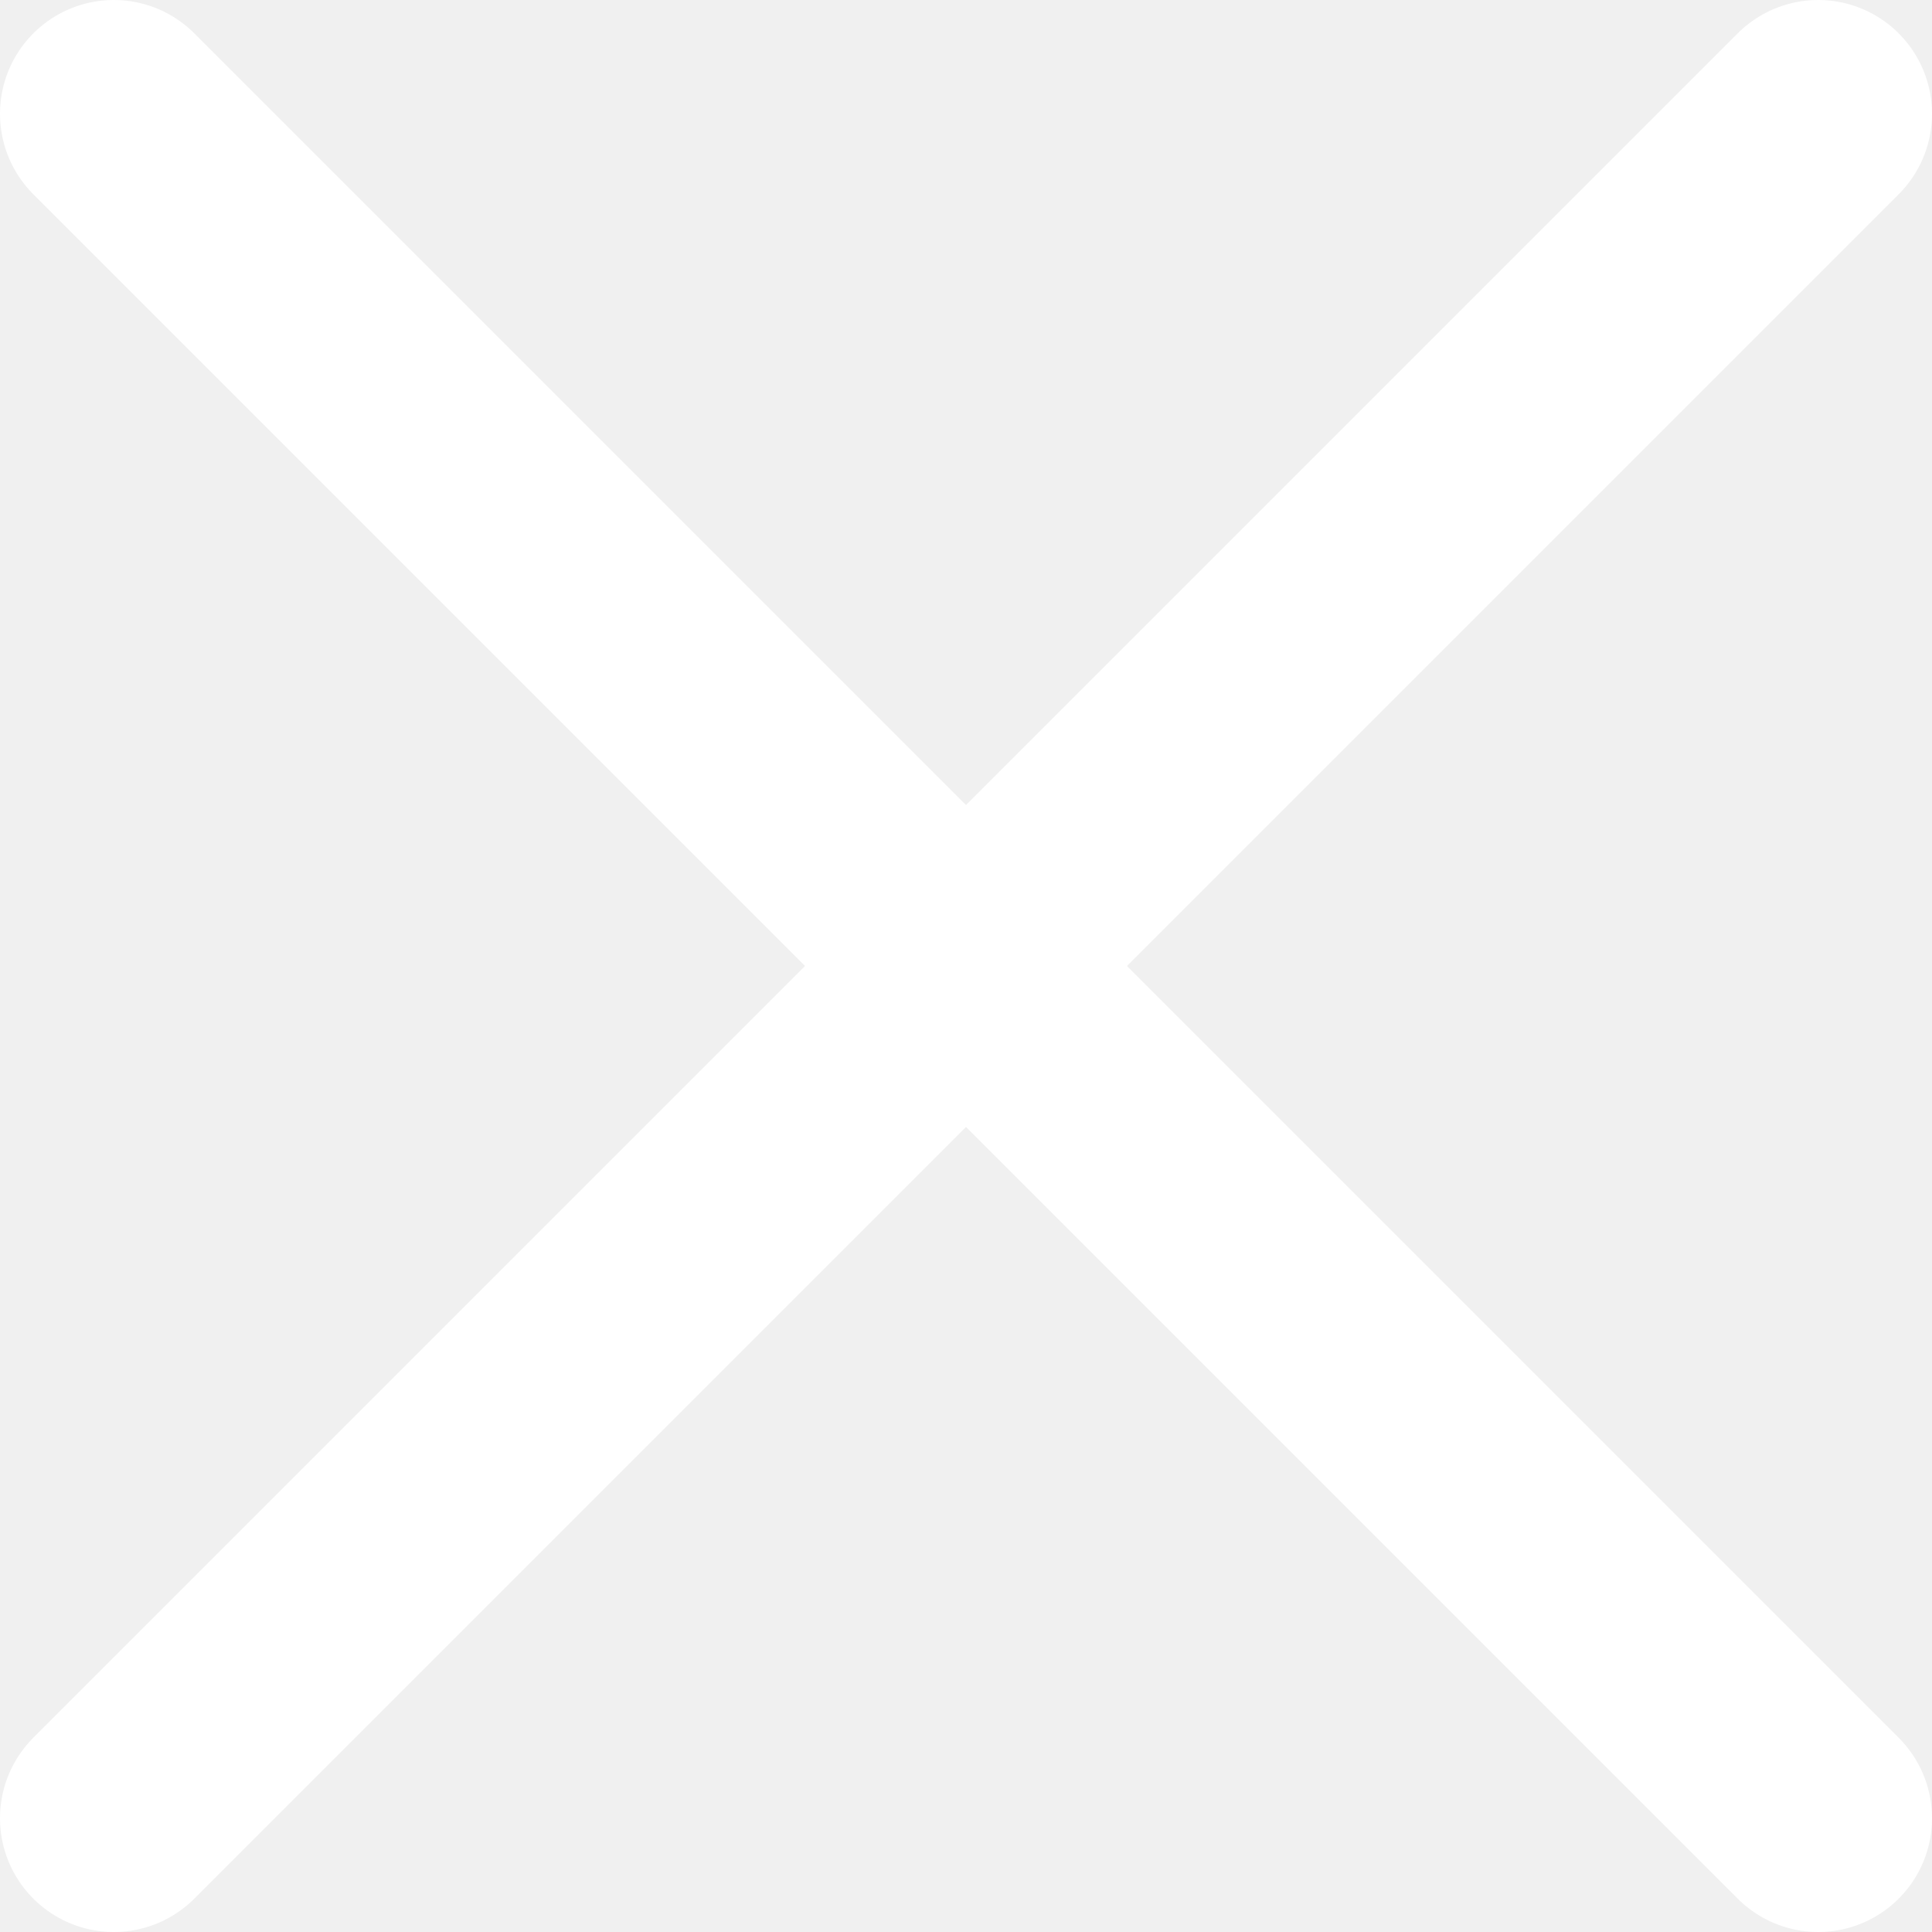
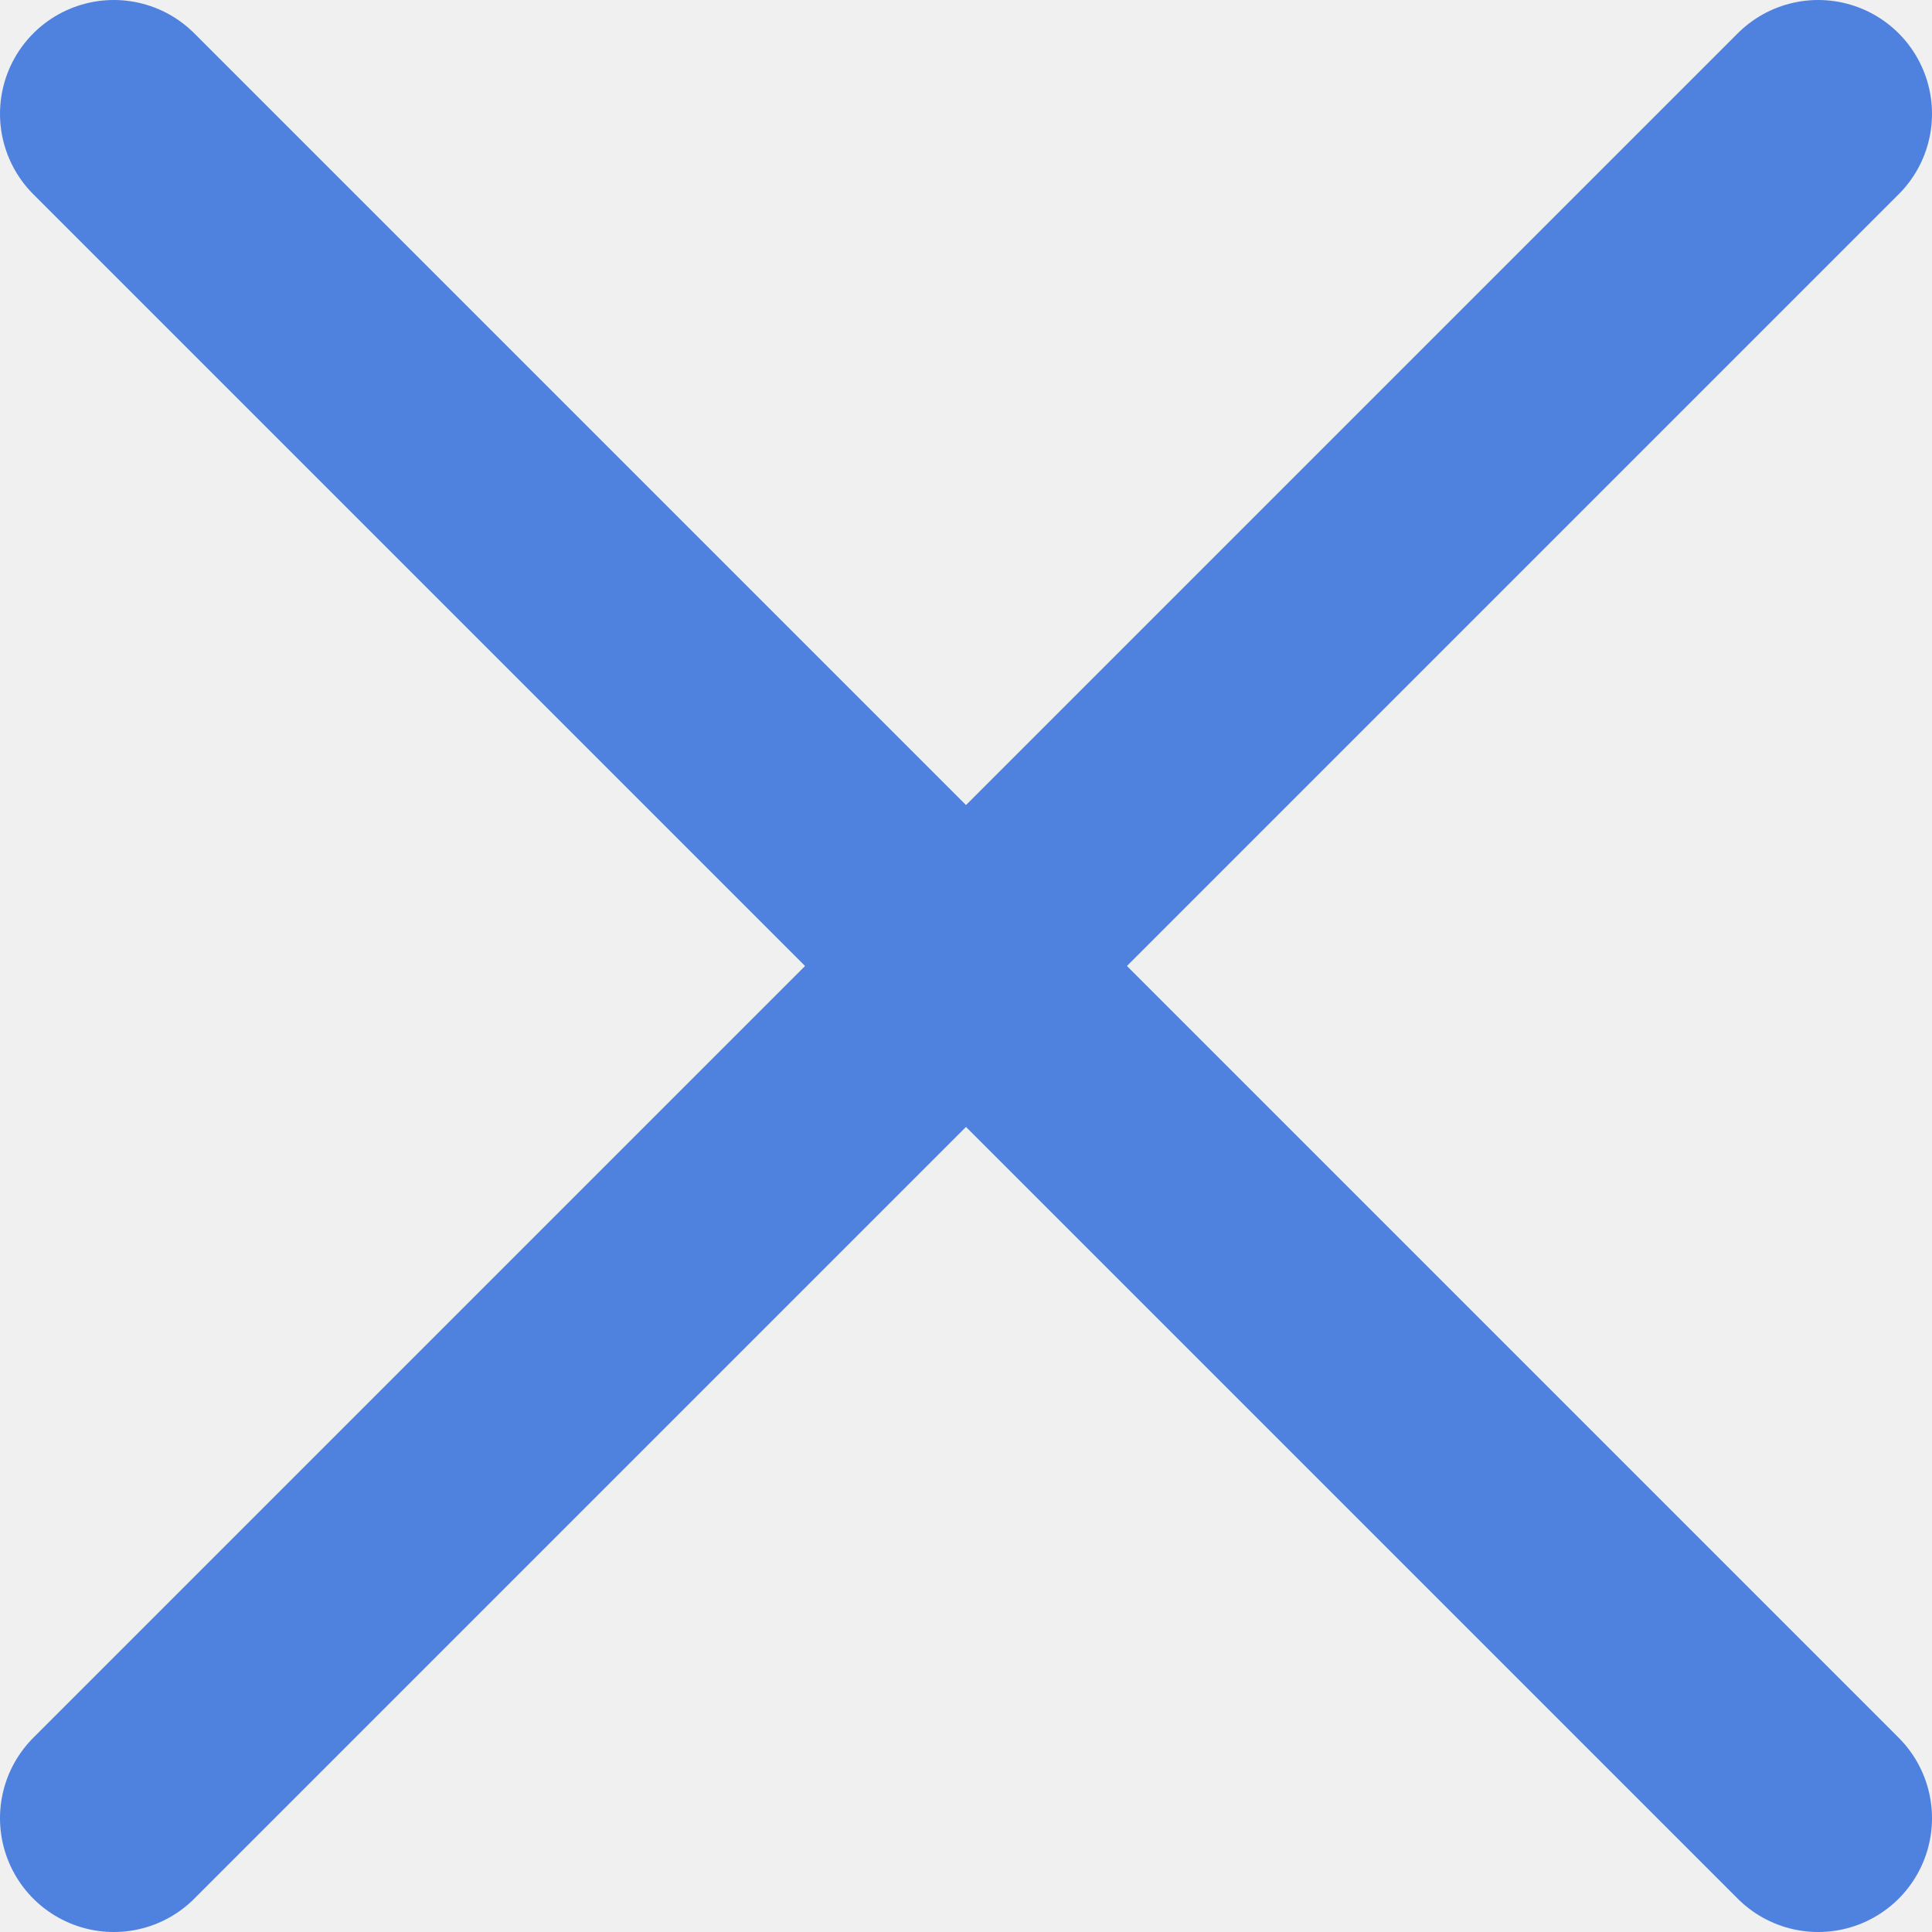
<svg xmlns="http://www.w3.org/2000/svg" viewBox="0 0 84.88 84.88">
  <defs>
-     <style>.cls-1{fill:none;stroke:#ffffff;stroke-linecap:round;stroke-miterlimit:10;stroke-width:10px;}</style>
+     <style>.cls-1{fill:none;stroke:#4f81df;stroke-linecap:round;stroke-miterlimit:10;stroke-width:10px;}</style>
  </defs>
  <g id="Layer_2" data-name="Layer 2">
    <g id="Layer_1-2" data-name="Layer 1">
      <line class="cls-1" x1="5" y1="79.88" x2="79.88" y2="5" />
      <line class="cls-1" x1="5" y1="5" x2="79.88" y2="79.88" />
    </g>
  </g>
</svg>
